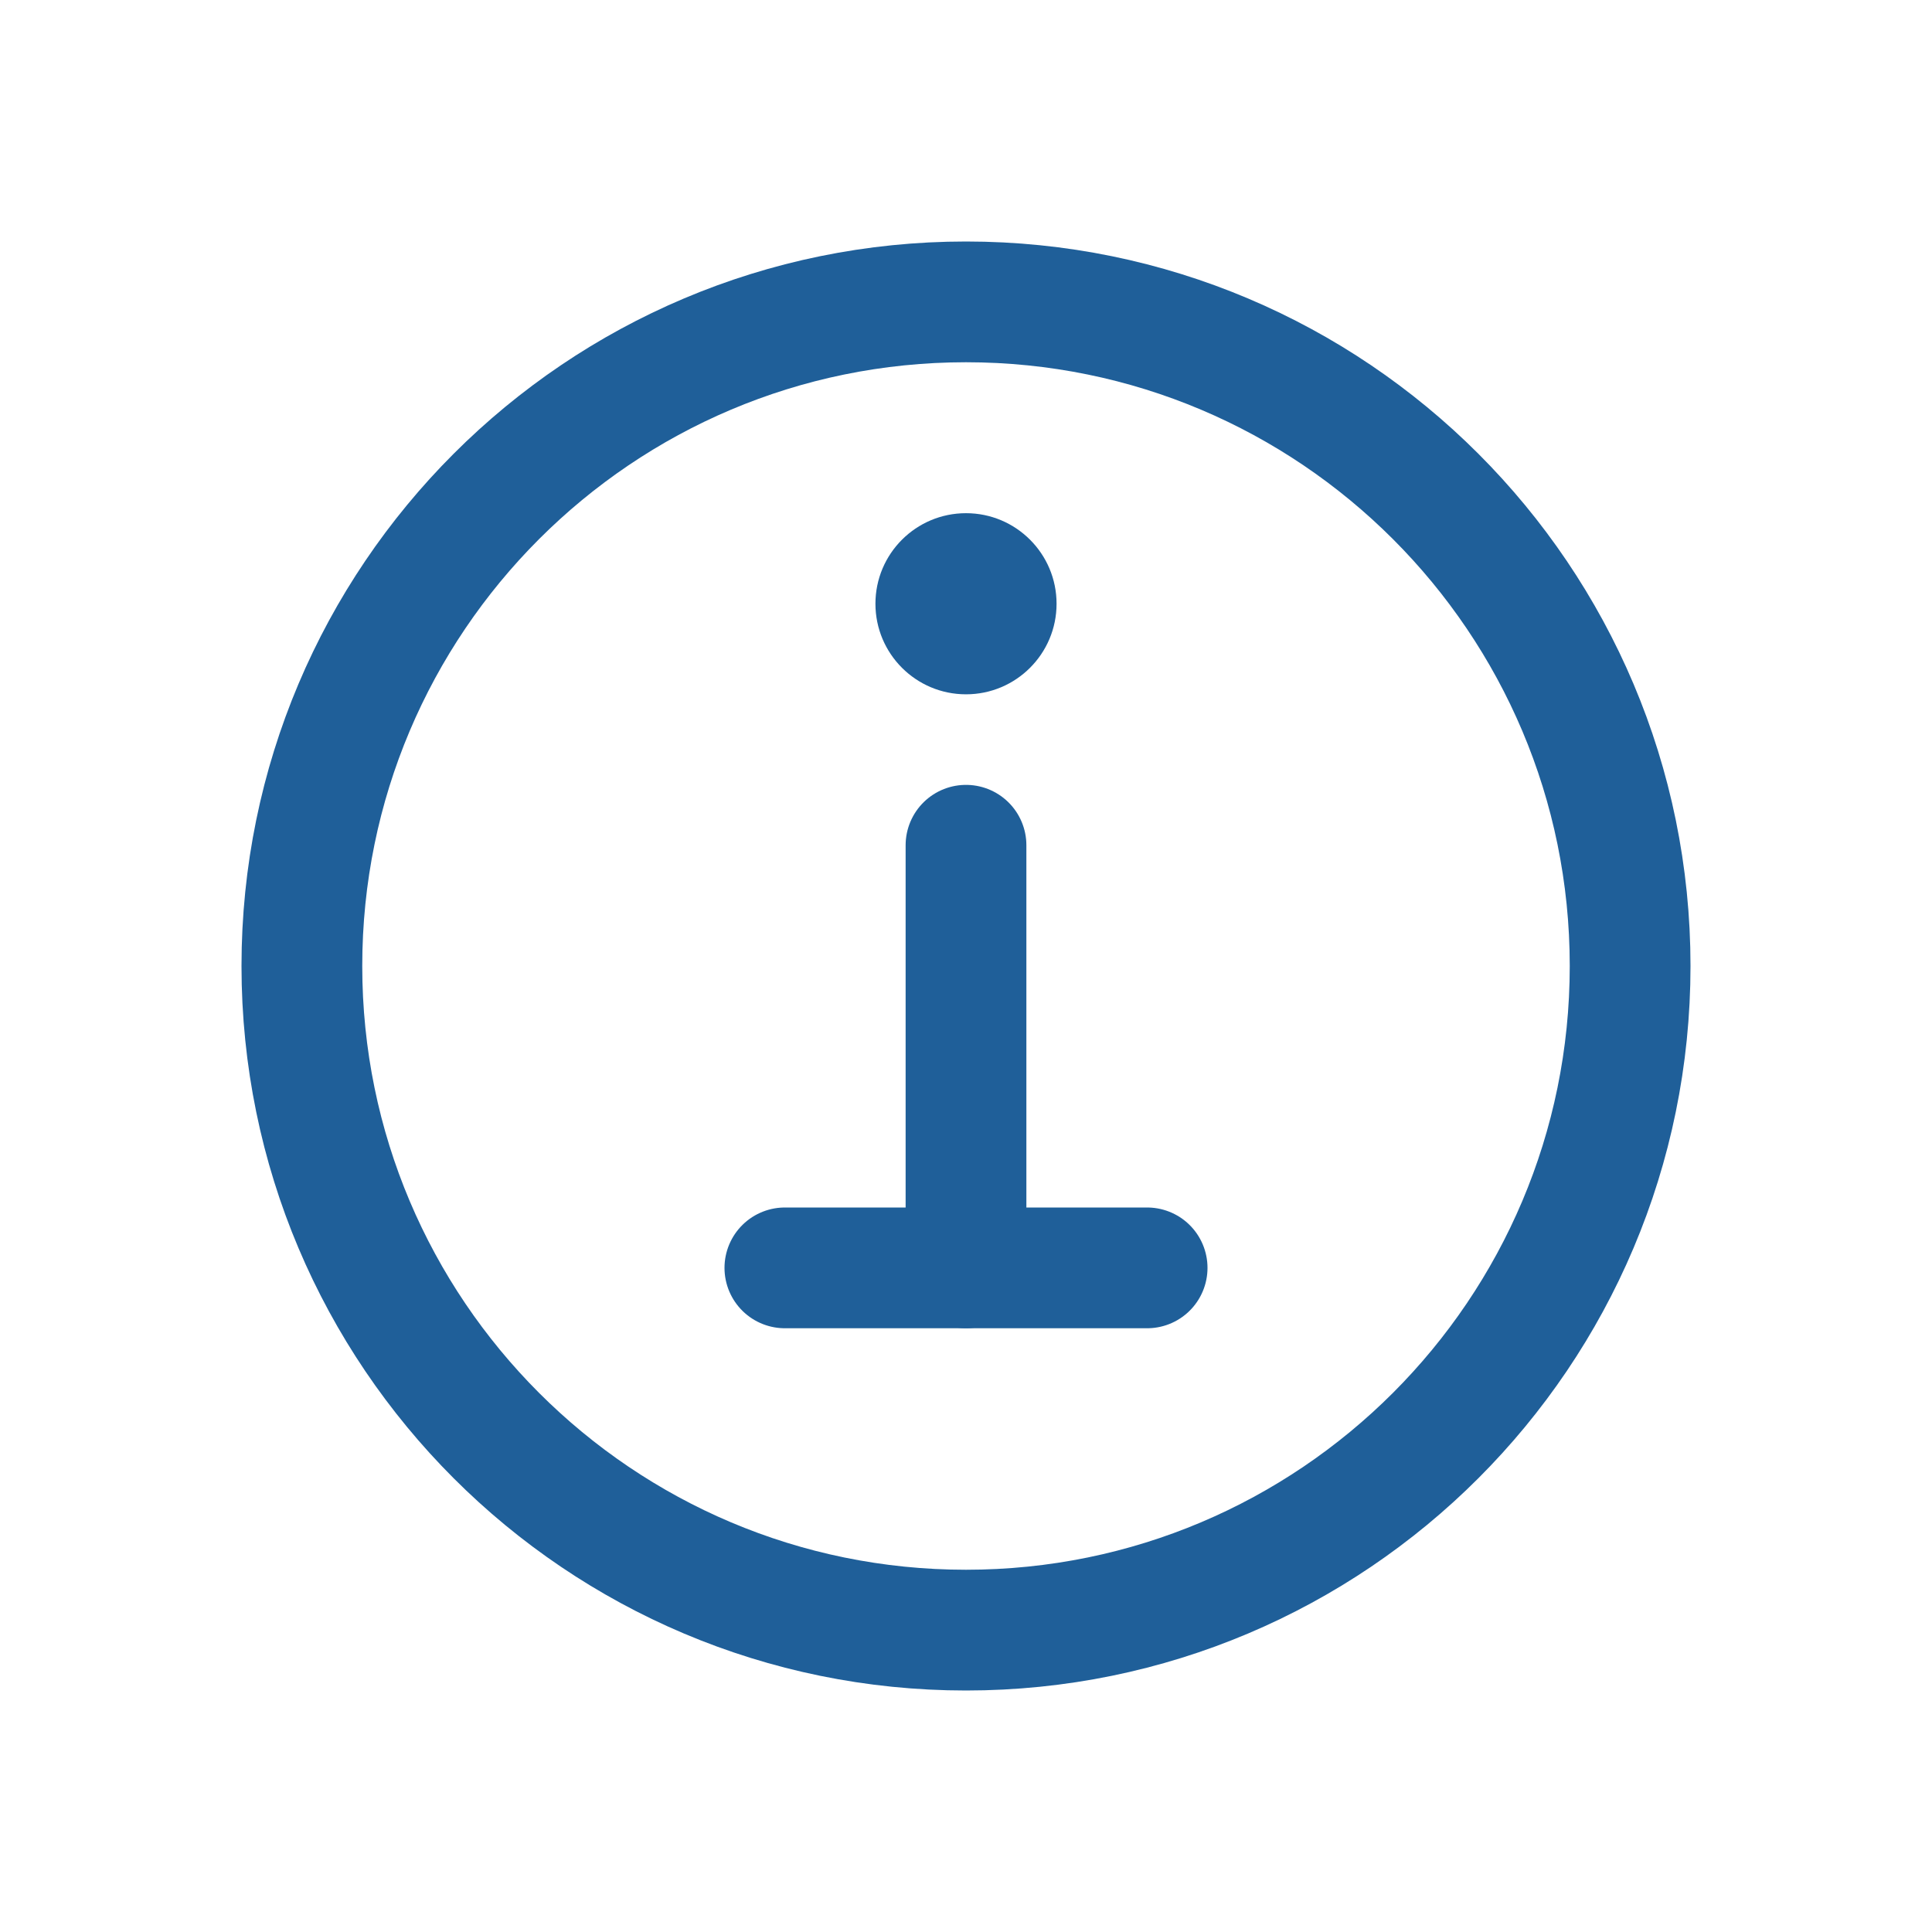
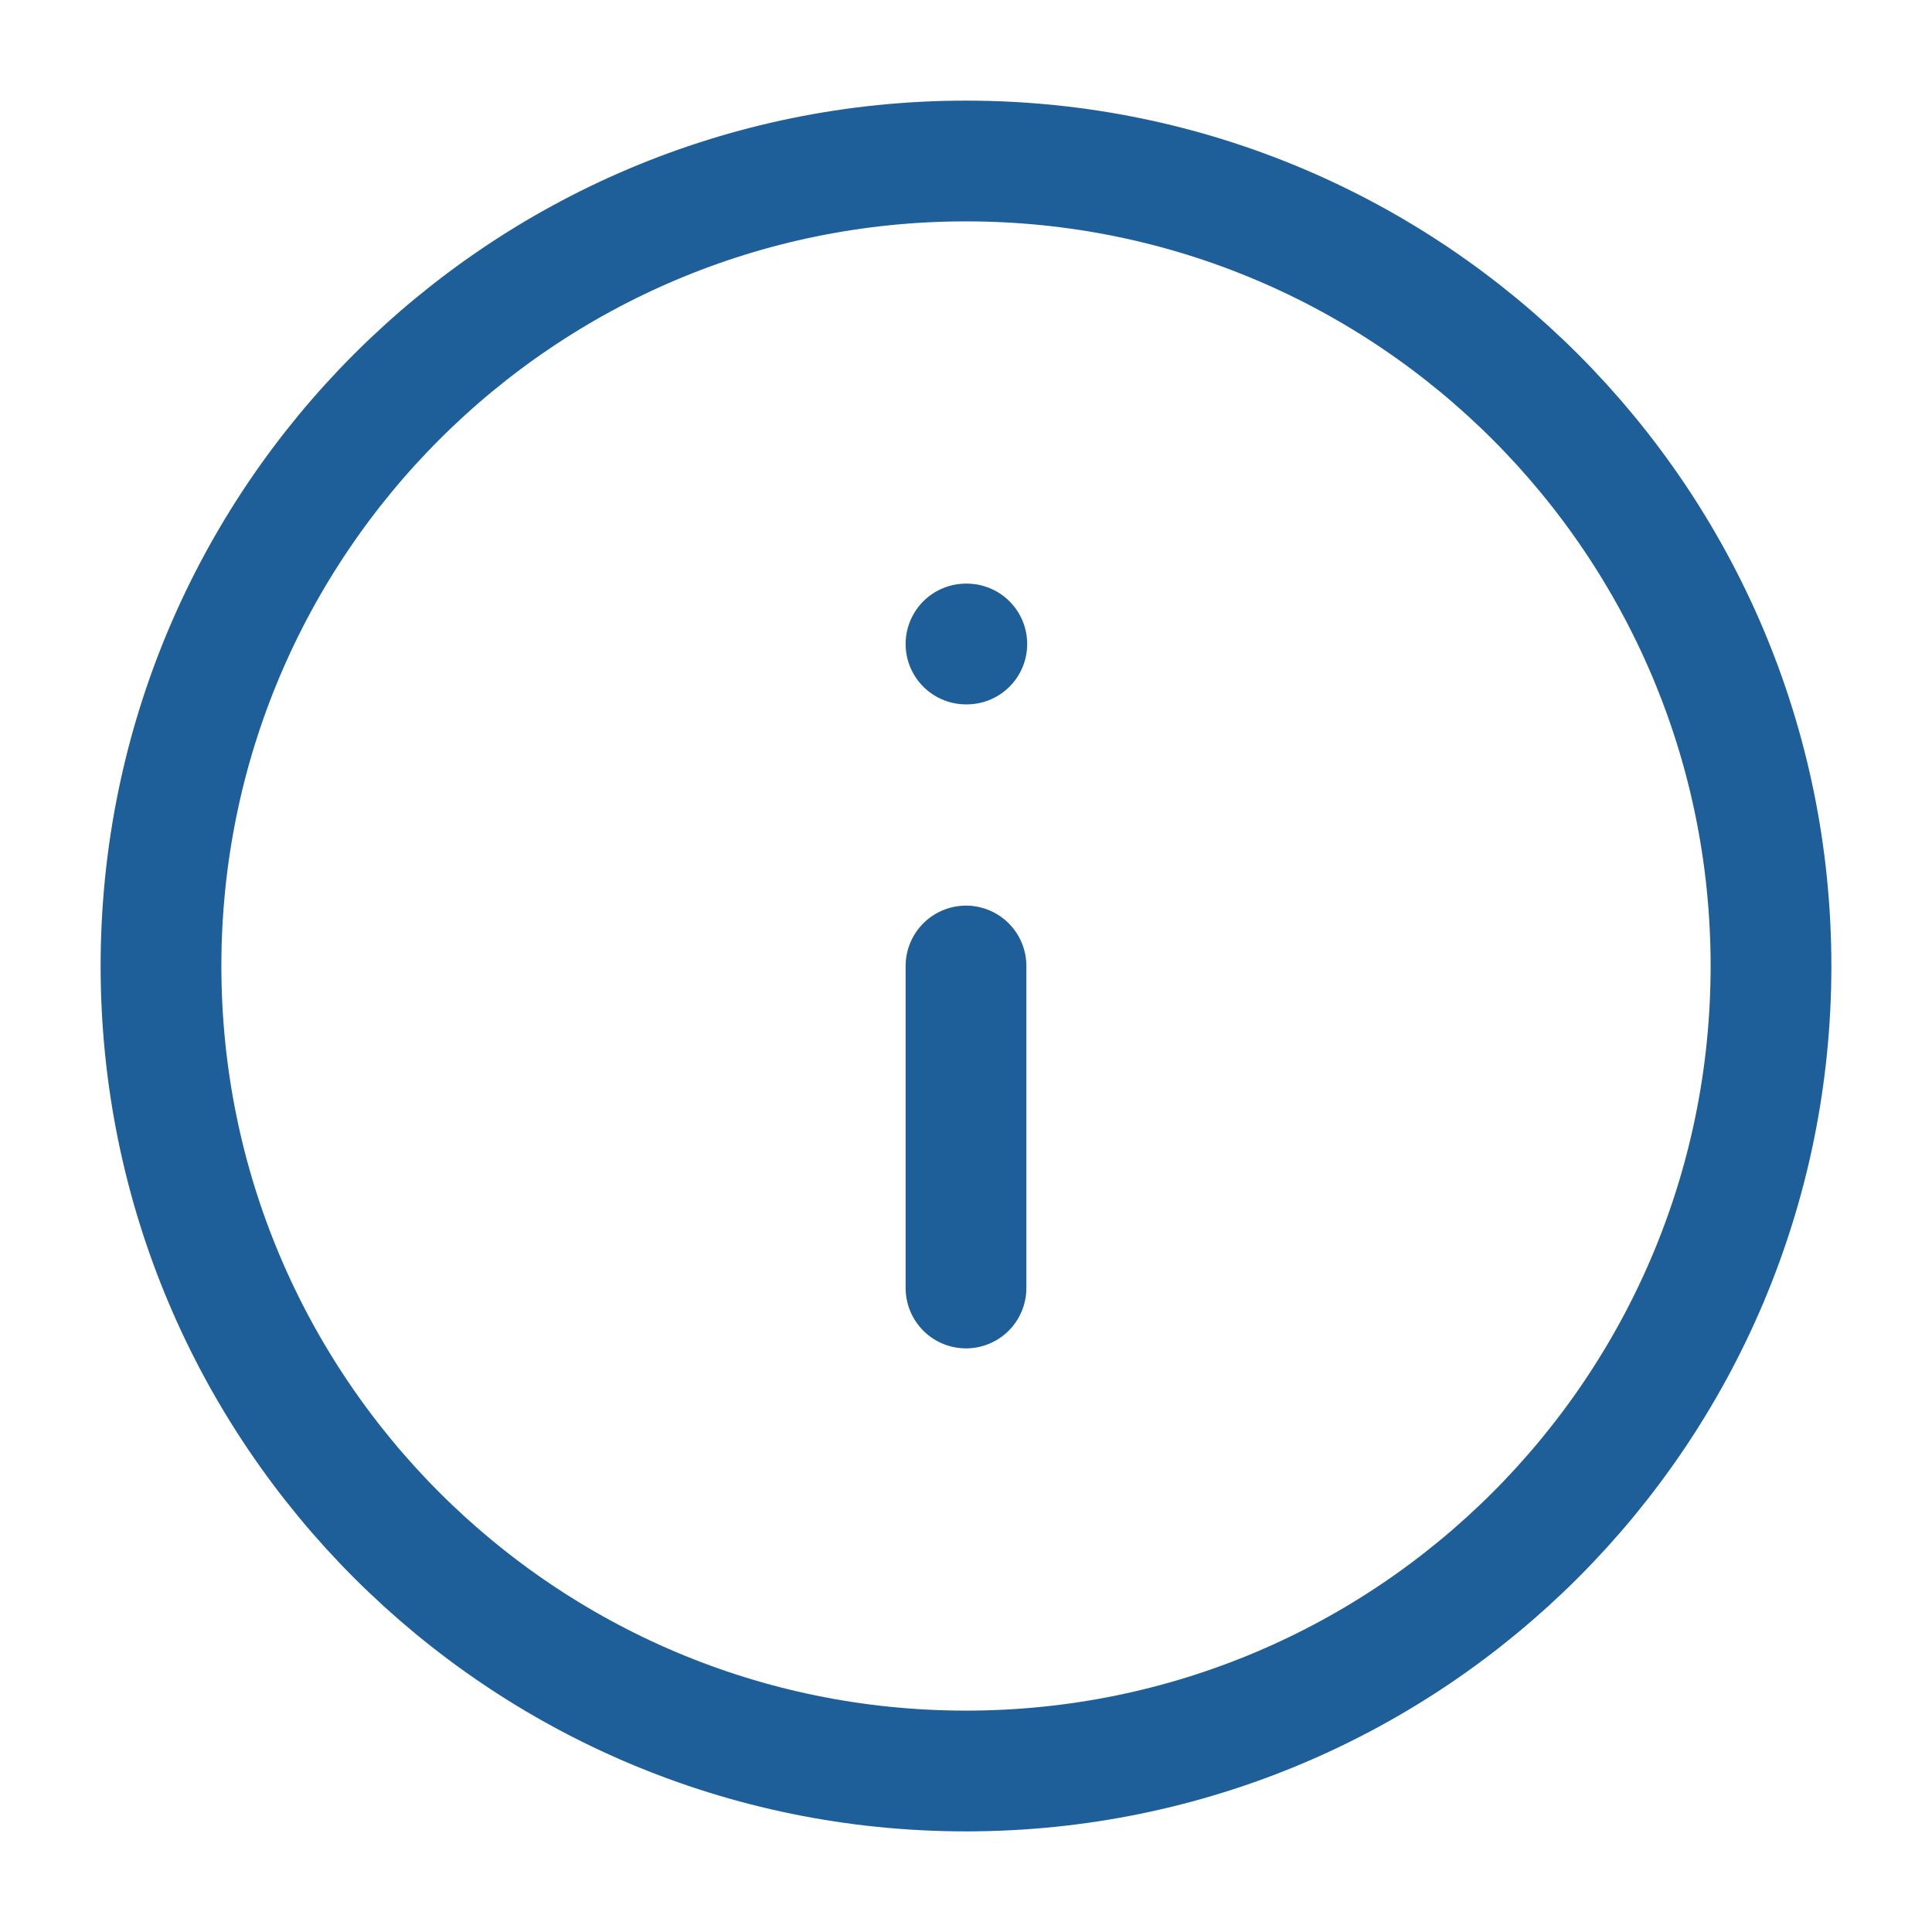
- <svg xmlns="http://www.w3.org/2000/svg" width="64" height="64" viewBox="0 0 64 64" fill="none">
-   <circle cx="32" cy="32" r="22" stroke="#1F5F99" stroke-width="4" />
-   <circle cx="32" cy="20" r="3" fill="#1F5F99" />
-   <path d="M32 28V42" stroke="#1F5F99" stroke-width="4" stroke-linecap="round" />
-   <path d="M26 42H38" stroke="#1F5F99" stroke-width="4" stroke-linecap="round" />
+ <svg xmlns="http://www.w3.org/2000/svg" width="64" height="64" viewBox="0 0 24 24" fill="none" stroke="#1F5F99" stroke-width="1.5" stroke-linecap="round" stroke-linejoin="round">
+   <circle cx="12" cy="12" r="10" />
+   <path d="M12 16v-4" />
+   <path d="M12 8h.01" />
</svg>
